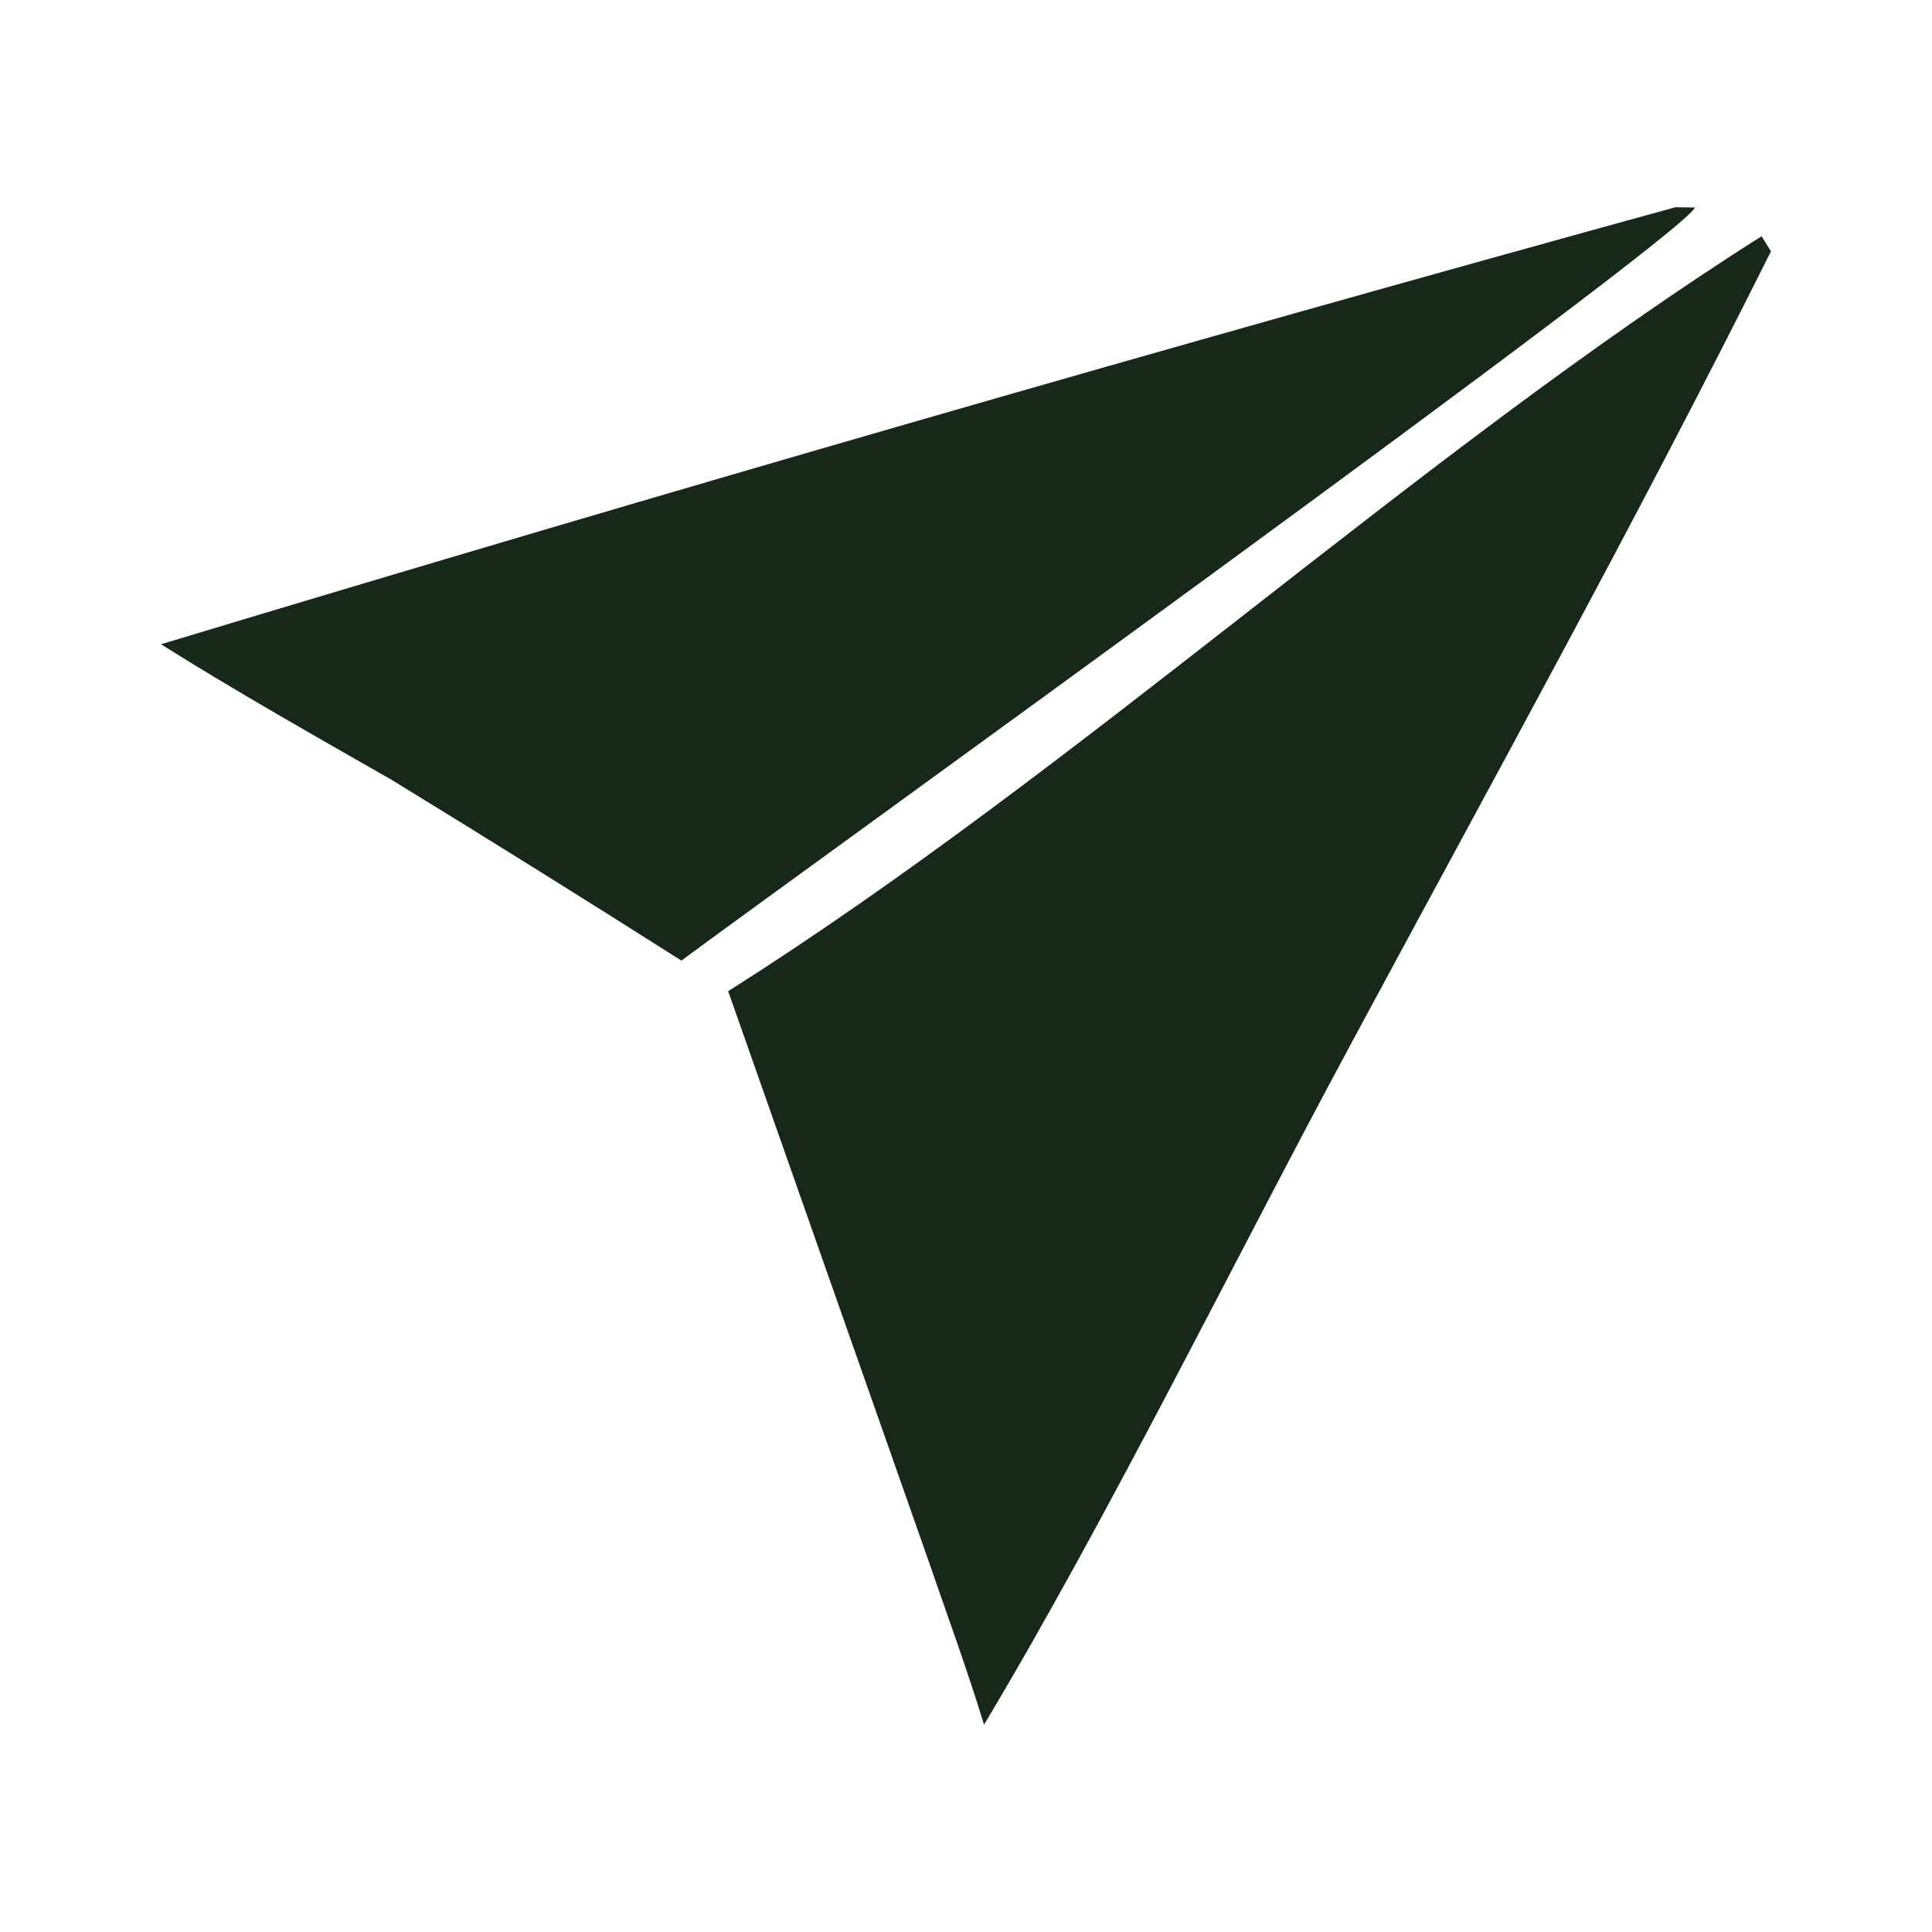
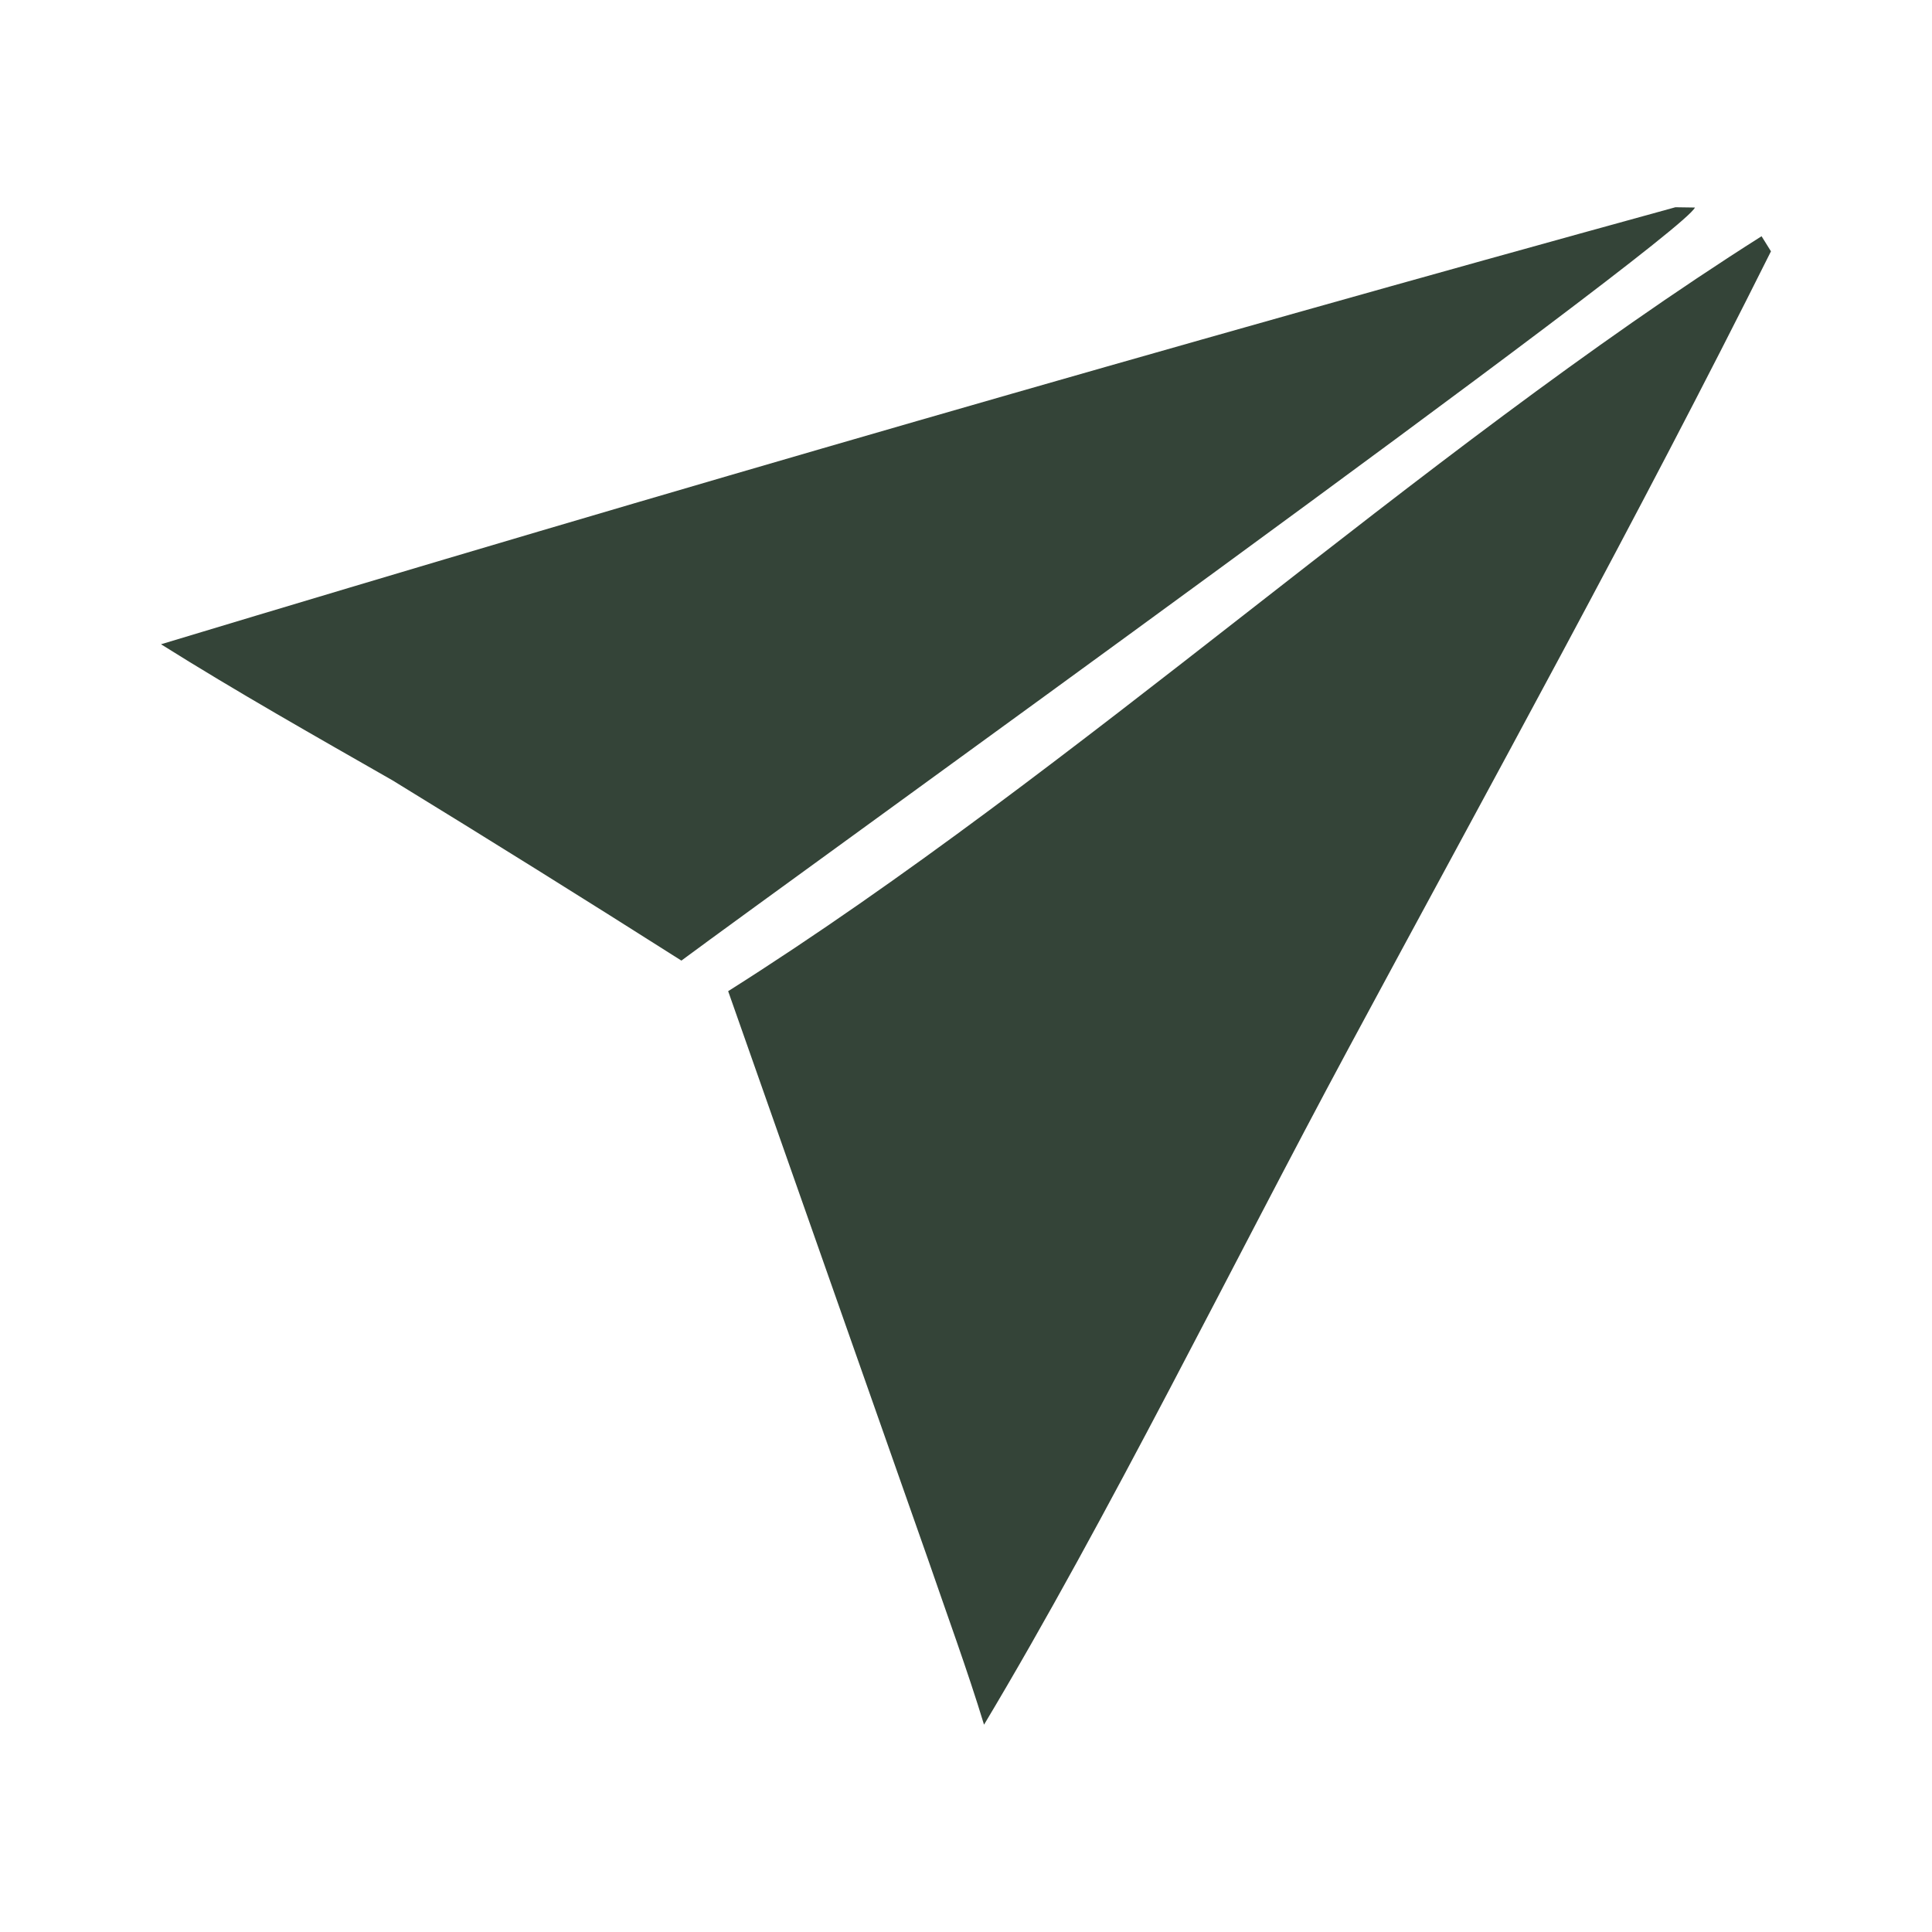
- <svg xmlns="http://www.w3.org/2000/svg" viewBox="399.17 783.88 188.31 188.31">
-   <path d="M 570.867 806.906 L 571.784 808.376 C 558.759 834.458 544.459 860.328 530.62 886.045 C 519.29 907.1 507.228 931.696 495.082 951.983 C 493.494 946.746 491.375 940.976 489.581 935.747 L 470.143 880.489 C 504.433 858.812 537.116 828.28 570.867 806.906 z" fill="rgb(22,40,26)" transform="translate(0,0)" />
-   <path d="M 562.469 804.08 L 564.374 804.108 C 562.975 807.18 475.834 869.884 465.585 877.509 C 456.248 871.58 446.865 865.724 437.435 859.945 C 429.816 855.588 422.302 851.343 414.863 846.676 C 463.887 831.868 513.093 817.668 562.469 804.08 z" fill="rgb(22,40,26)" transform="translate(0,0)" />
+ <svg xmlns="http://www.w3.org/2000/svg" viewBox="399.17 783.88 188.31 188.31" style="color:#16281A">
+   <mask id="mb12" maskUnits="userSpaceOnUse" x="399.17" y="783.88" width="188.31" height="188.31">
+     <rect x="399.17" y="783.88" width="188.31" height="188.31" fill="black" />
+     <path d="M 570.867 806.906 L 571.784 808.376 C 558.759 834.458 544.459 860.328 530.62 886.045 C 519.29 907.1 507.228 931.696 495.082 951.983 C 493.494 946.746 491.375 940.976 489.581 935.747 L 470.143 880.489 C 504.433 858.812 537.116 828.28 570.867 806.906 z" fill="rgb(222,222,222)" />
+     <path d="M 562.469 804.08 L 564.374 804.108 C 562.975 807.18 475.834 869.884 465.585 877.509 C 456.248 871.58 446.865 865.724 437.435 859.945 C 429.816 855.588 422.302 851.343 414.863 846.676 C 463.887 831.868 513.093 817.668 562.469 804.08 z" fill="rgb(222,222,222)" />
+   </mask>
+   <rect x="399.17" y="783.88" width="188.31" height="188.31" fill="currentColor" mask="url(#mb12)" />
</svg>
